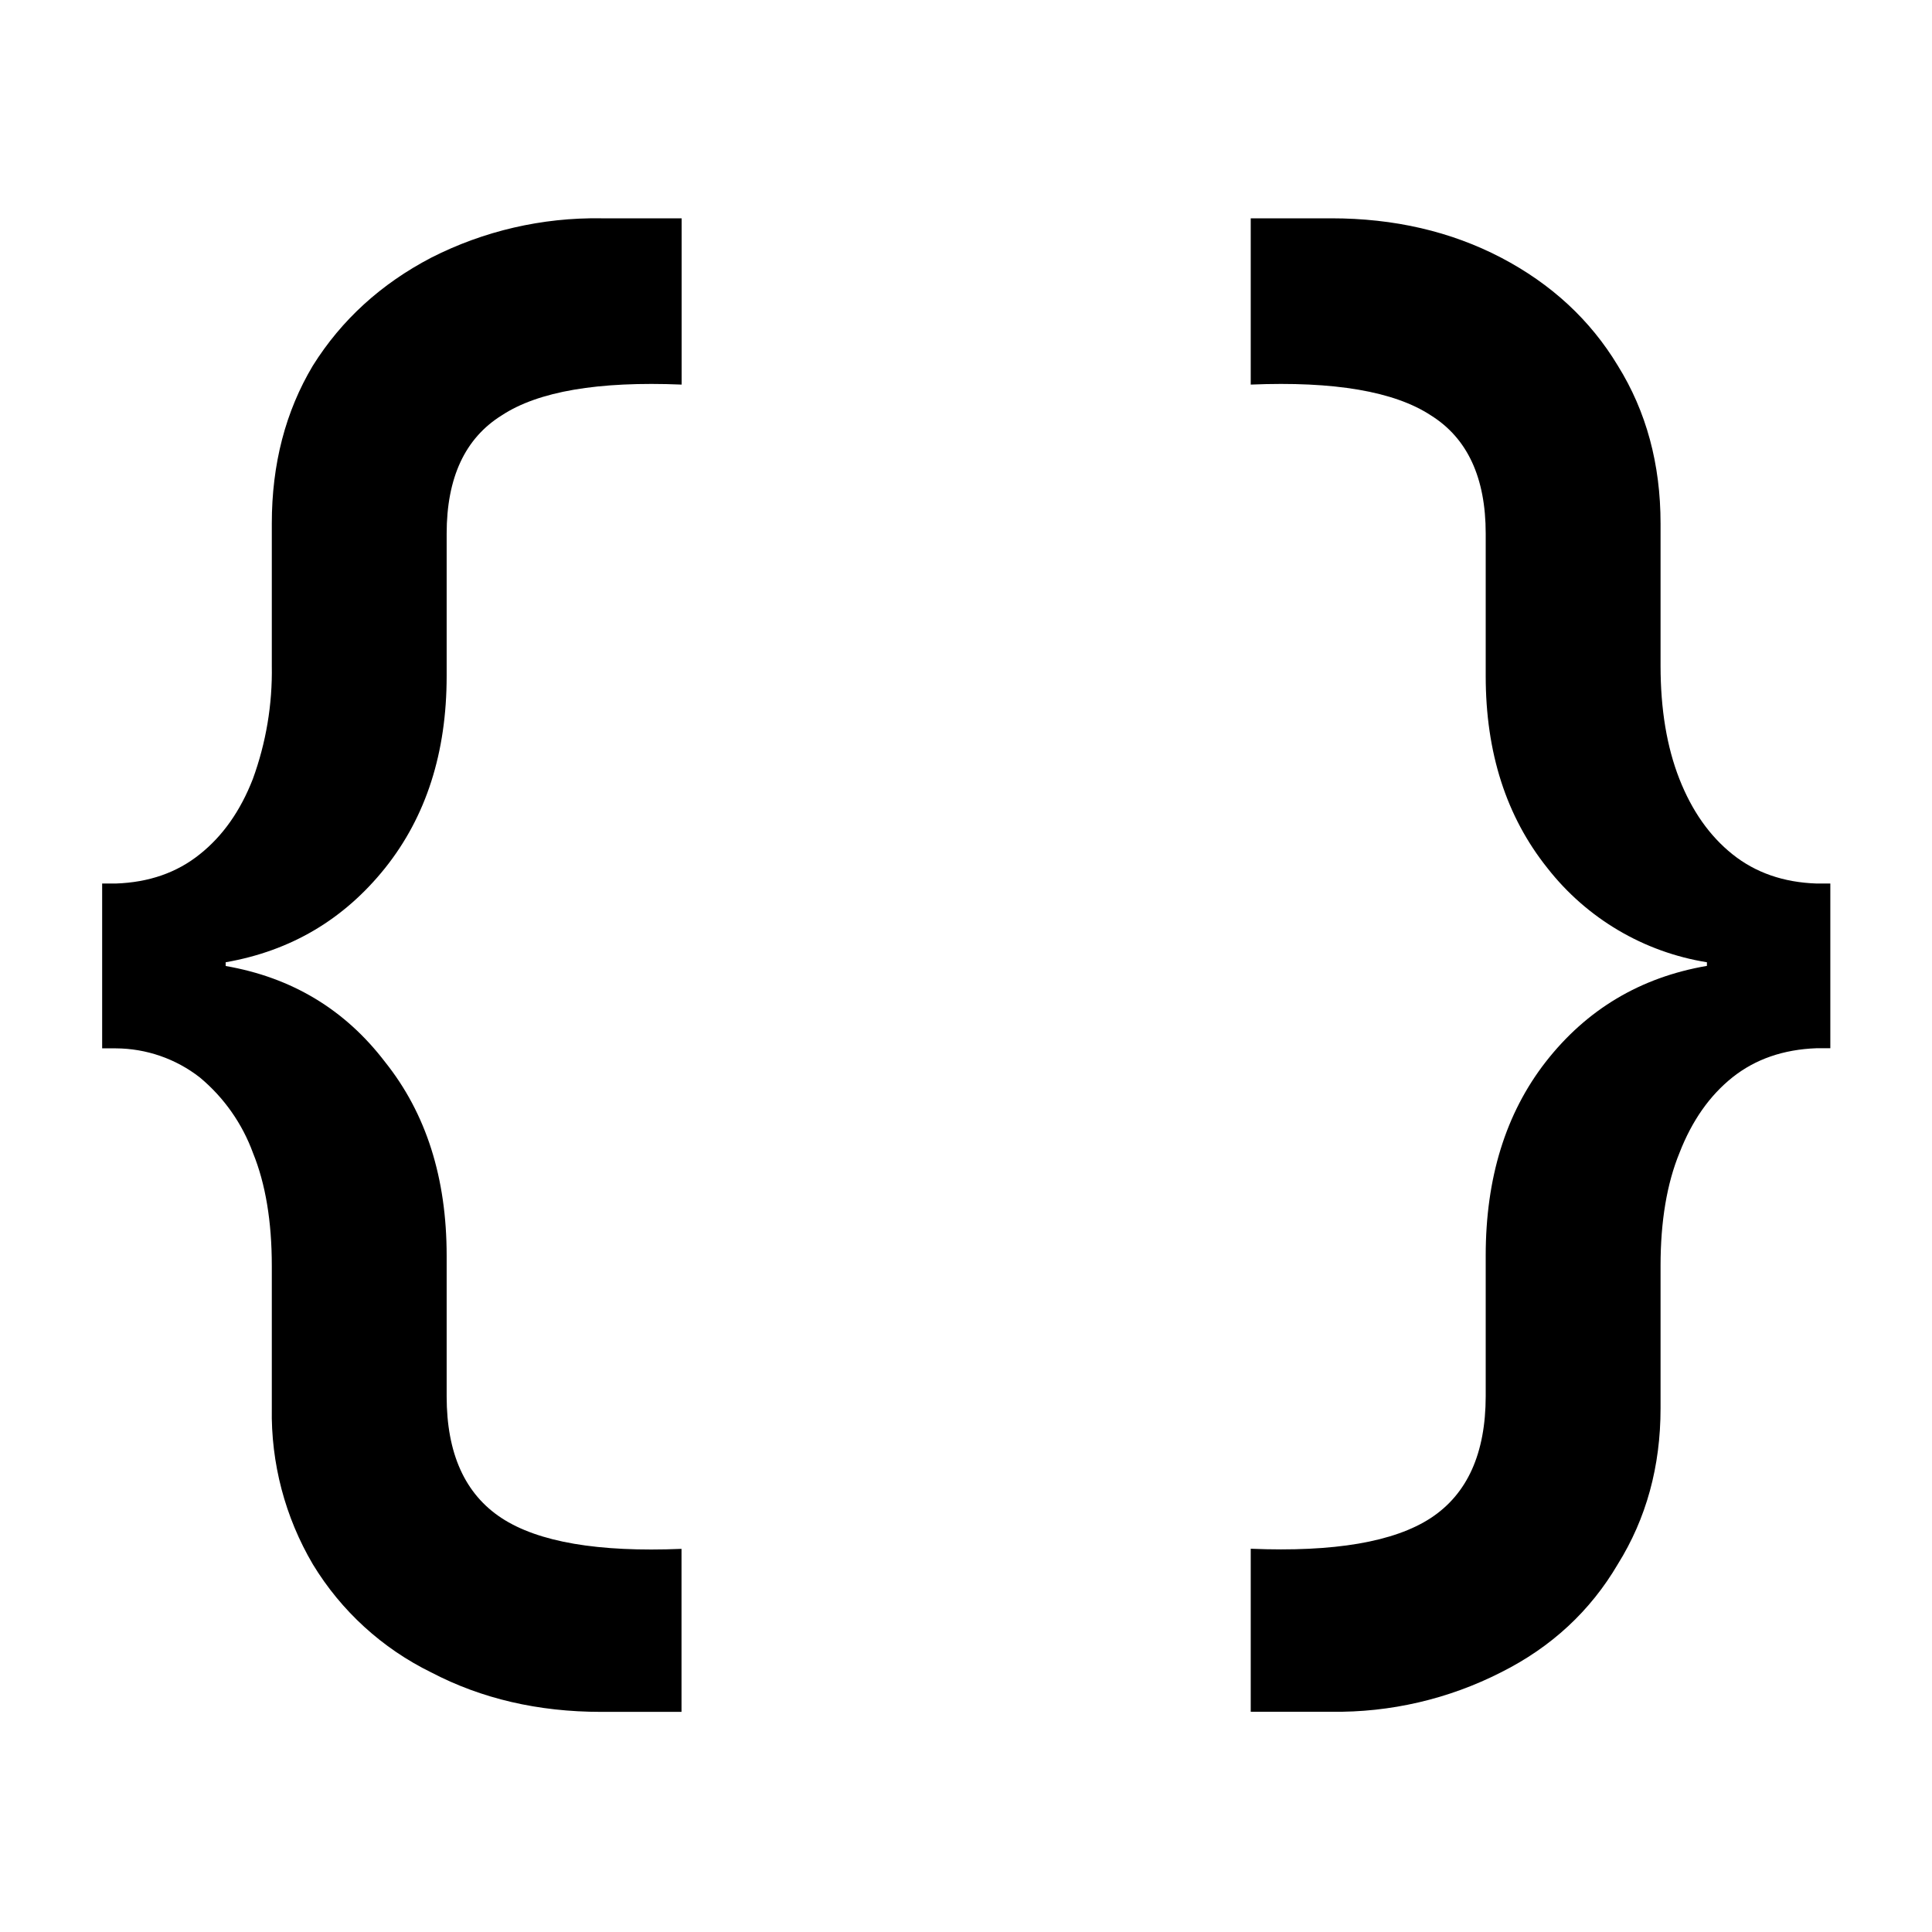
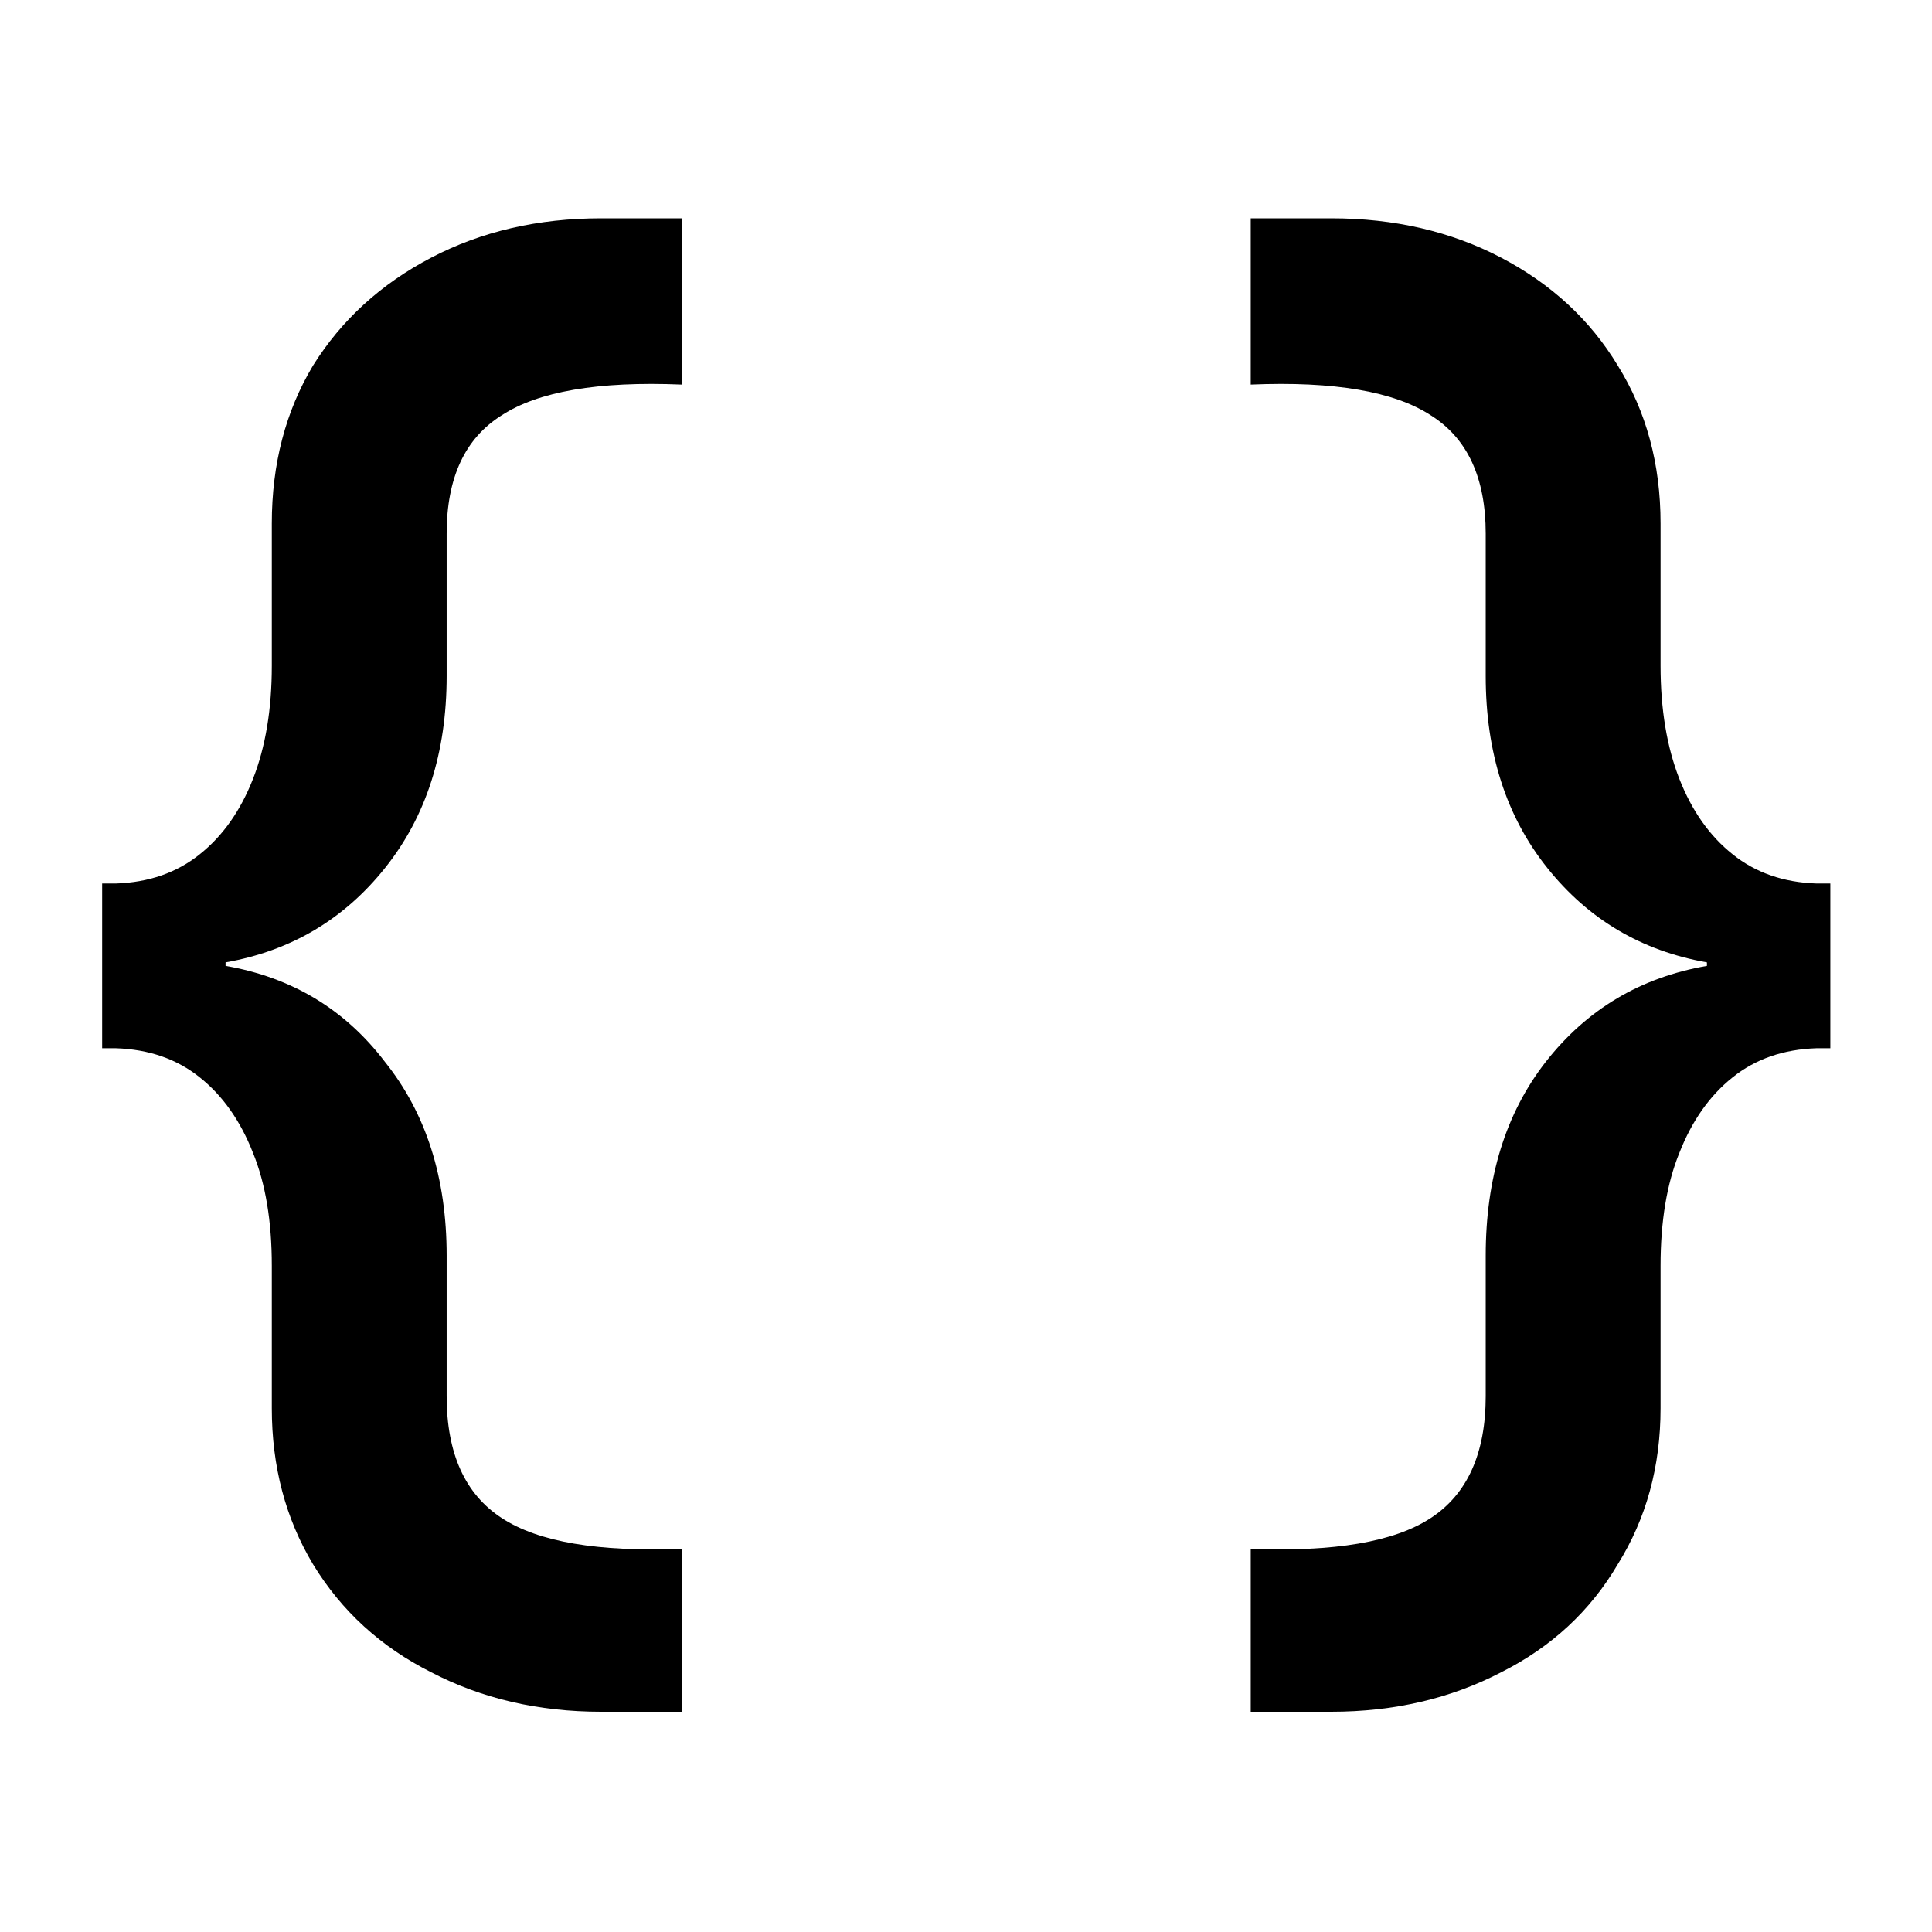
- <svg xmlns="http://www.w3.org/2000/svg" width="16" height="16" viewBox="0 0 16 16">
-   <path d="M5.645 3.185q-1.037-.043-1.49.255-.456.284-.456.98v1.179q0 .951-.51 1.59-.512.639-1.32.78V8q.822.143 1.32.795.51.638.51 1.604v1.165q0 .71.455 1.008t1.49.255v1.35h-.666q-.782 0-1.407-.327a2.36 2.36 0 0 1-.98-.895 2.46 2.46 0 0 1-.34-1.292v-1.179q0-.553-.156-.936a1.47 1.47 0 0 0-.44-.625 1.14 1.14 0 0 0-.696-.241H.846V7.317h.113q.411-.014.695-.242.285-.226.44-.624a2.6 2.6 0 0 0 .157-.937V4.335q0-.738.34-1.307.356-.568.98-.894a3 3 0 0 1 1.407-.326h.667zm5.38-1.377q.782 0 1.407.326.624.327.966.894.354.569.354 1.307v1.179q0 .54.156.937t.44.624q.285.228.696.242h.114v1.364h-.114q-.411.015-.695.24-.285.227-.44.626-.157.383-.157.936v1.18q0 .723-.354 1.291-.342.582-.966.895a3 3 0 0 1-1.407.327h-.667v-1.35q1.037.043 1.492-.255.453-.298.454-1.008v-1.165q0-.965.497-1.604.51-.653 1.335-.795v-.03a2.1 2.1 0 0 1-1.321-.78q-.511-.639-.511-1.59v-1.18q0-.695-.454-.979-.454-.298-1.492-.255V1.808z" />
+ <svg xmlns="http://www.w3.org/2000/svg" width="16" height="16" viewBox="0 0 16 16" fill="none">
+   <path d="M5.645 3.185C4.954 3.156 4.457 3.242 4.154 3.44C3.851 3.63 3.699 3.956 3.699 4.42V5.599C3.699 6.233 3.529 6.763 3.188 7.189C2.848 7.615 2.407 7.875 1.868 7.97V7.999C2.417 8.094 2.857 8.359 3.188 8.794C3.529 9.22 3.699 9.755 3.699 10.398V11.562C3.699 12.036 3.851 12.373 4.154 12.571C4.457 12.77 4.954 12.854 5.645 12.826V14.176H4.978C4.457 14.176 3.988 14.066 3.571 13.849C3.155 13.64 2.828 13.342 2.592 12.954C2.365 12.575 2.251 12.145 2.251 11.662V10.483C2.251 10.114 2.199 9.802 2.095 9.547C1.991 9.282 1.844 9.073 1.654 8.922C1.465 8.77 1.233 8.69 0.959 8.681H0.846V7.317H0.959C1.233 7.308 1.465 7.227 1.654 7.075C1.844 6.924 1.991 6.716 2.095 6.451C2.199 6.186 2.251 5.873 2.251 5.514V4.335C2.251 3.843 2.365 3.407 2.592 3.028C2.828 2.65 3.155 2.351 3.571 2.134C3.988 1.916 4.457 1.808 4.978 1.808H5.645V3.185ZM11.025 1.808C11.546 1.808 12.015 1.916 12.432 2.134C12.848 2.352 13.17 2.65 13.398 3.028C13.634 3.407 13.752 3.843 13.752 4.335V5.514C13.752 5.873 13.804 6.186 13.908 6.451C14.012 6.716 14.159 6.924 14.349 7.075C14.538 7.227 14.77 7.308 15.044 7.317H15.158V8.681H15.044C14.77 8.69 14.538 8.77 14.349 8.922C14.159 9.073 14.012 9.282 13.908 9.547C13.804 9.802 13.752 10.114 13.752 10.483V11.662C13.752 12.145 13.634 12.575 13.398 12.954C13.17 13.342 12.848 13.64 12.432 13.849C12.015 14.066 11.546 14.176 11.025 14.176H10.358V12.826C11.049 12.854 11.547 12.77 11.85 12.571C12.152 12.373 12.304 12.036 12.304 11.562V10.398C12.304 9.755 12.469 9.22 12.801 8.794C13.142 8.358 13.587 8.094 14.136 7.999V7.97C13.596 7.875 13.155 7.615 12.815 7.189C12.474 6.763 12.304 6.233 12.304 5.599V4.42C12.304 3.956 12.152 3.63 11.85 3.44C11.547 3.242 11.049 3.156 10.358 3.185V1.808H11.025Z" fill="currentColor" />
</svg>
